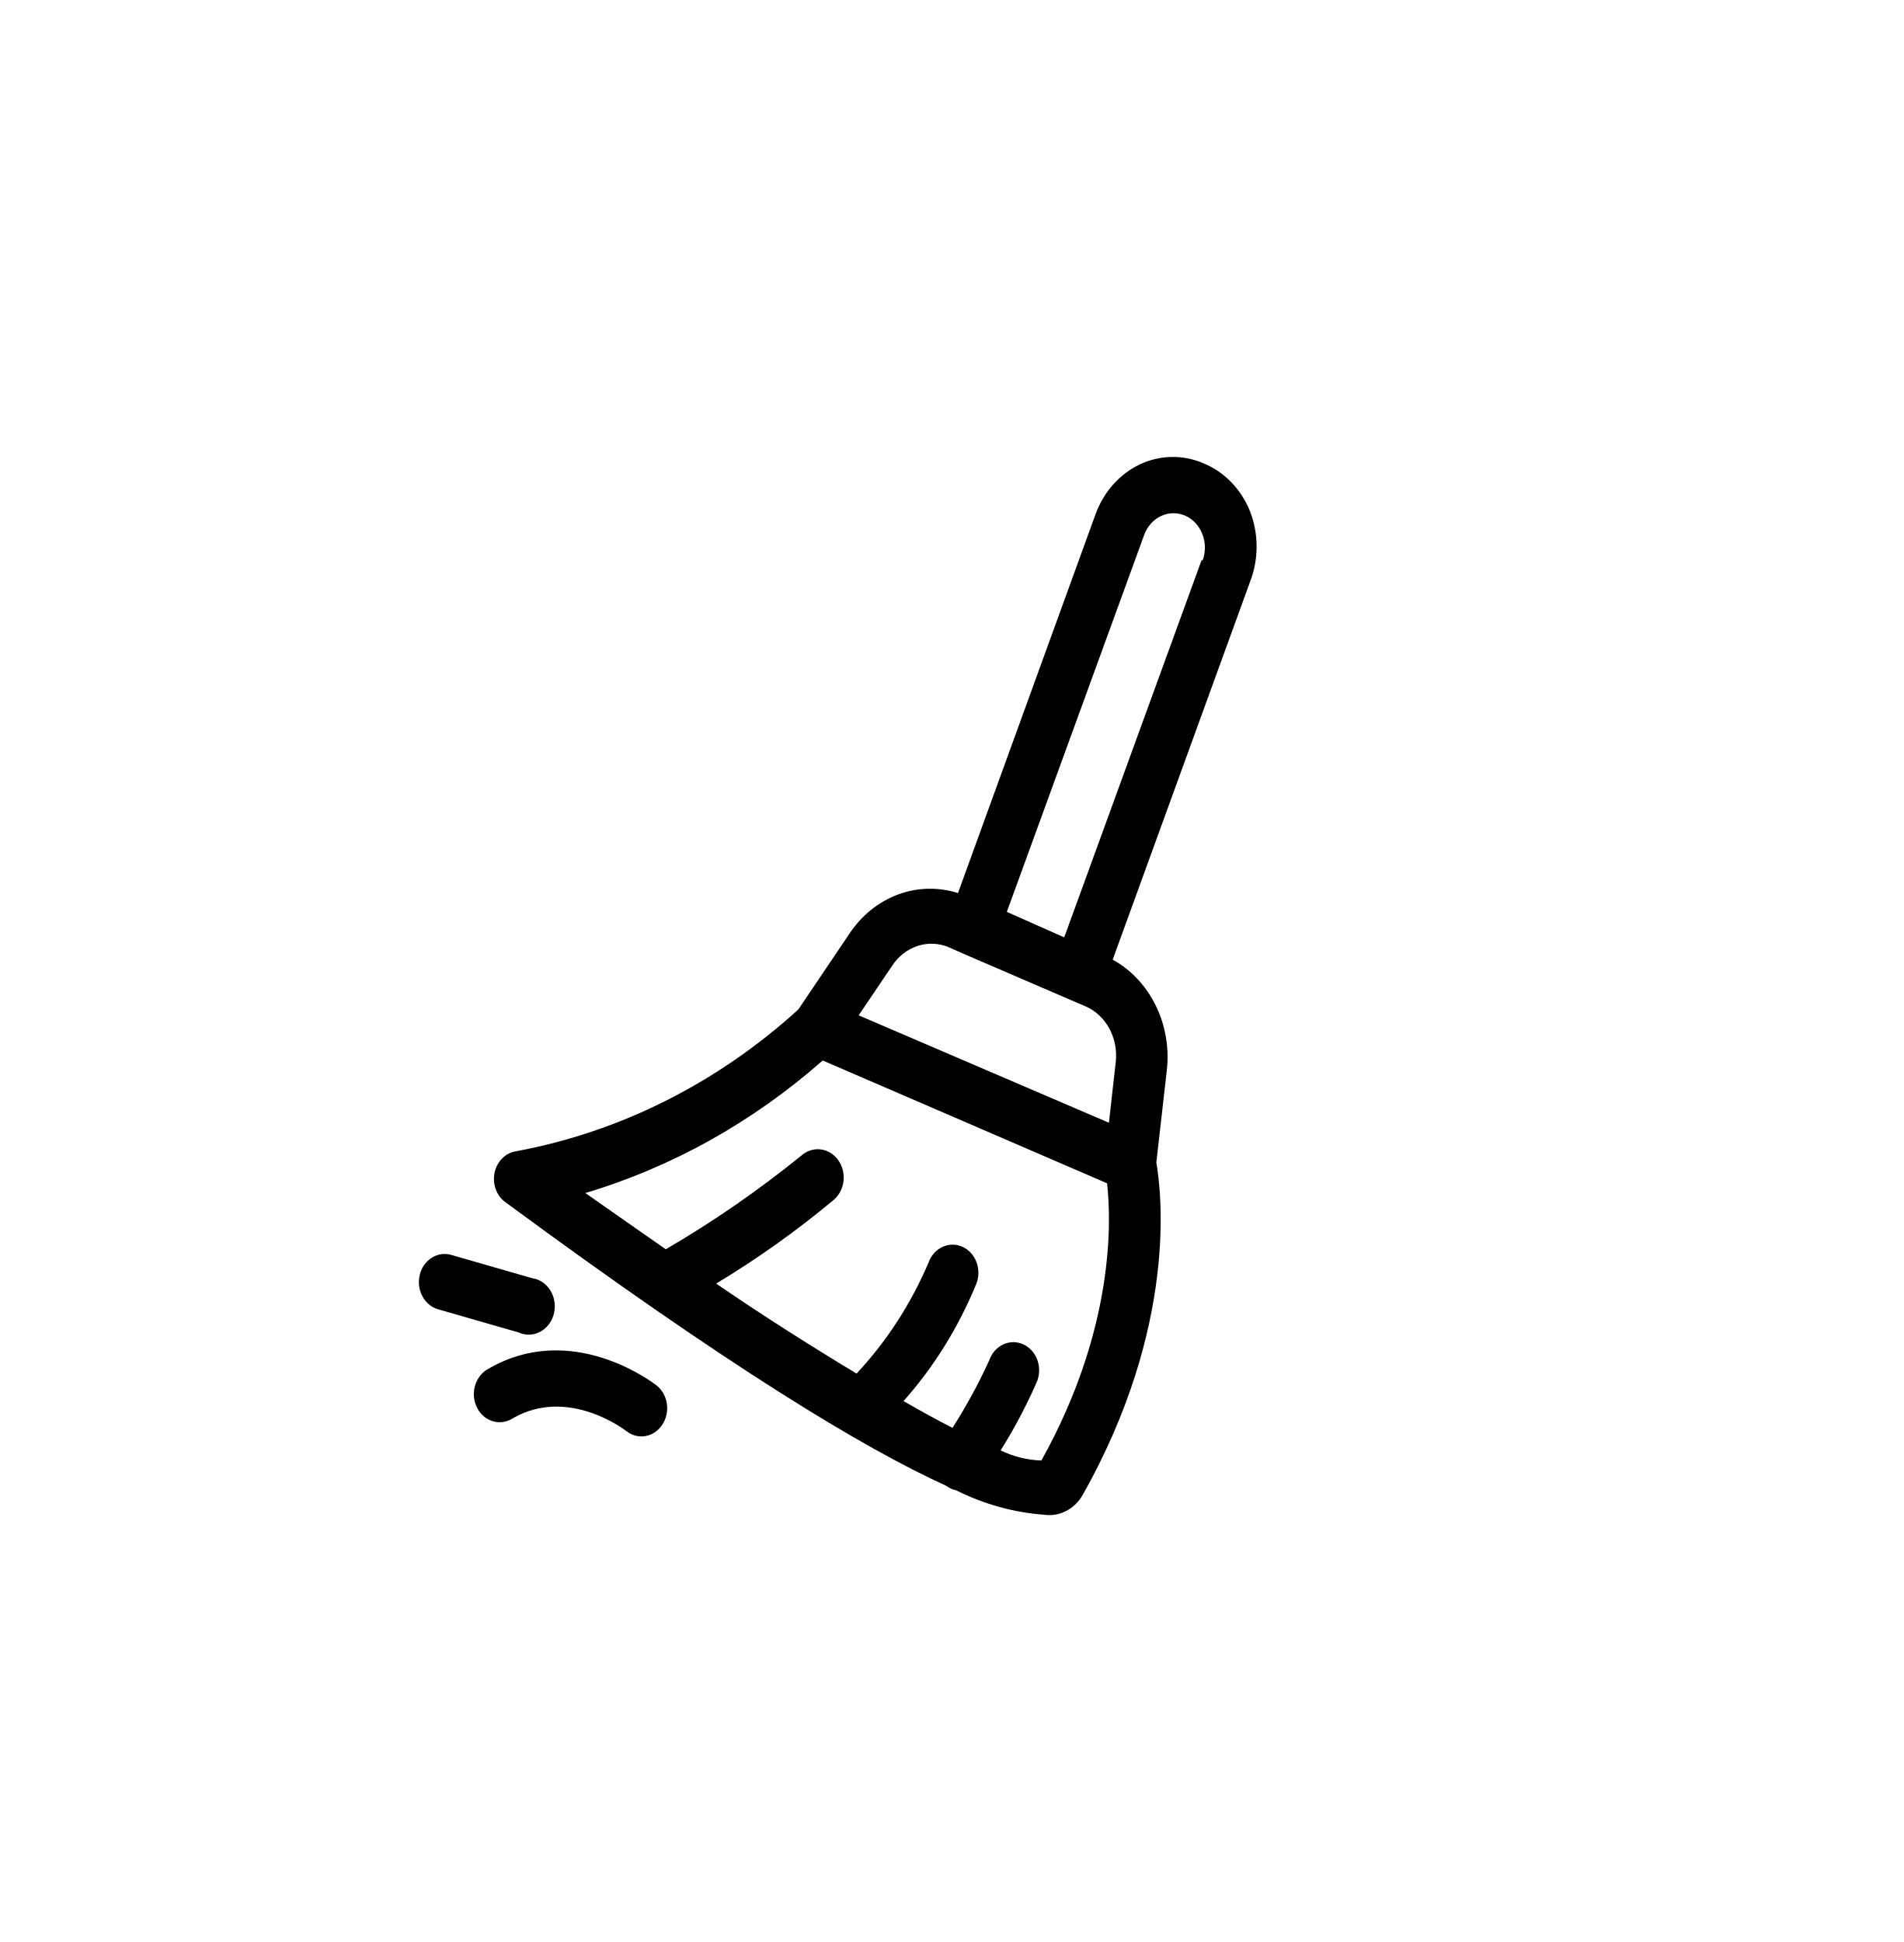
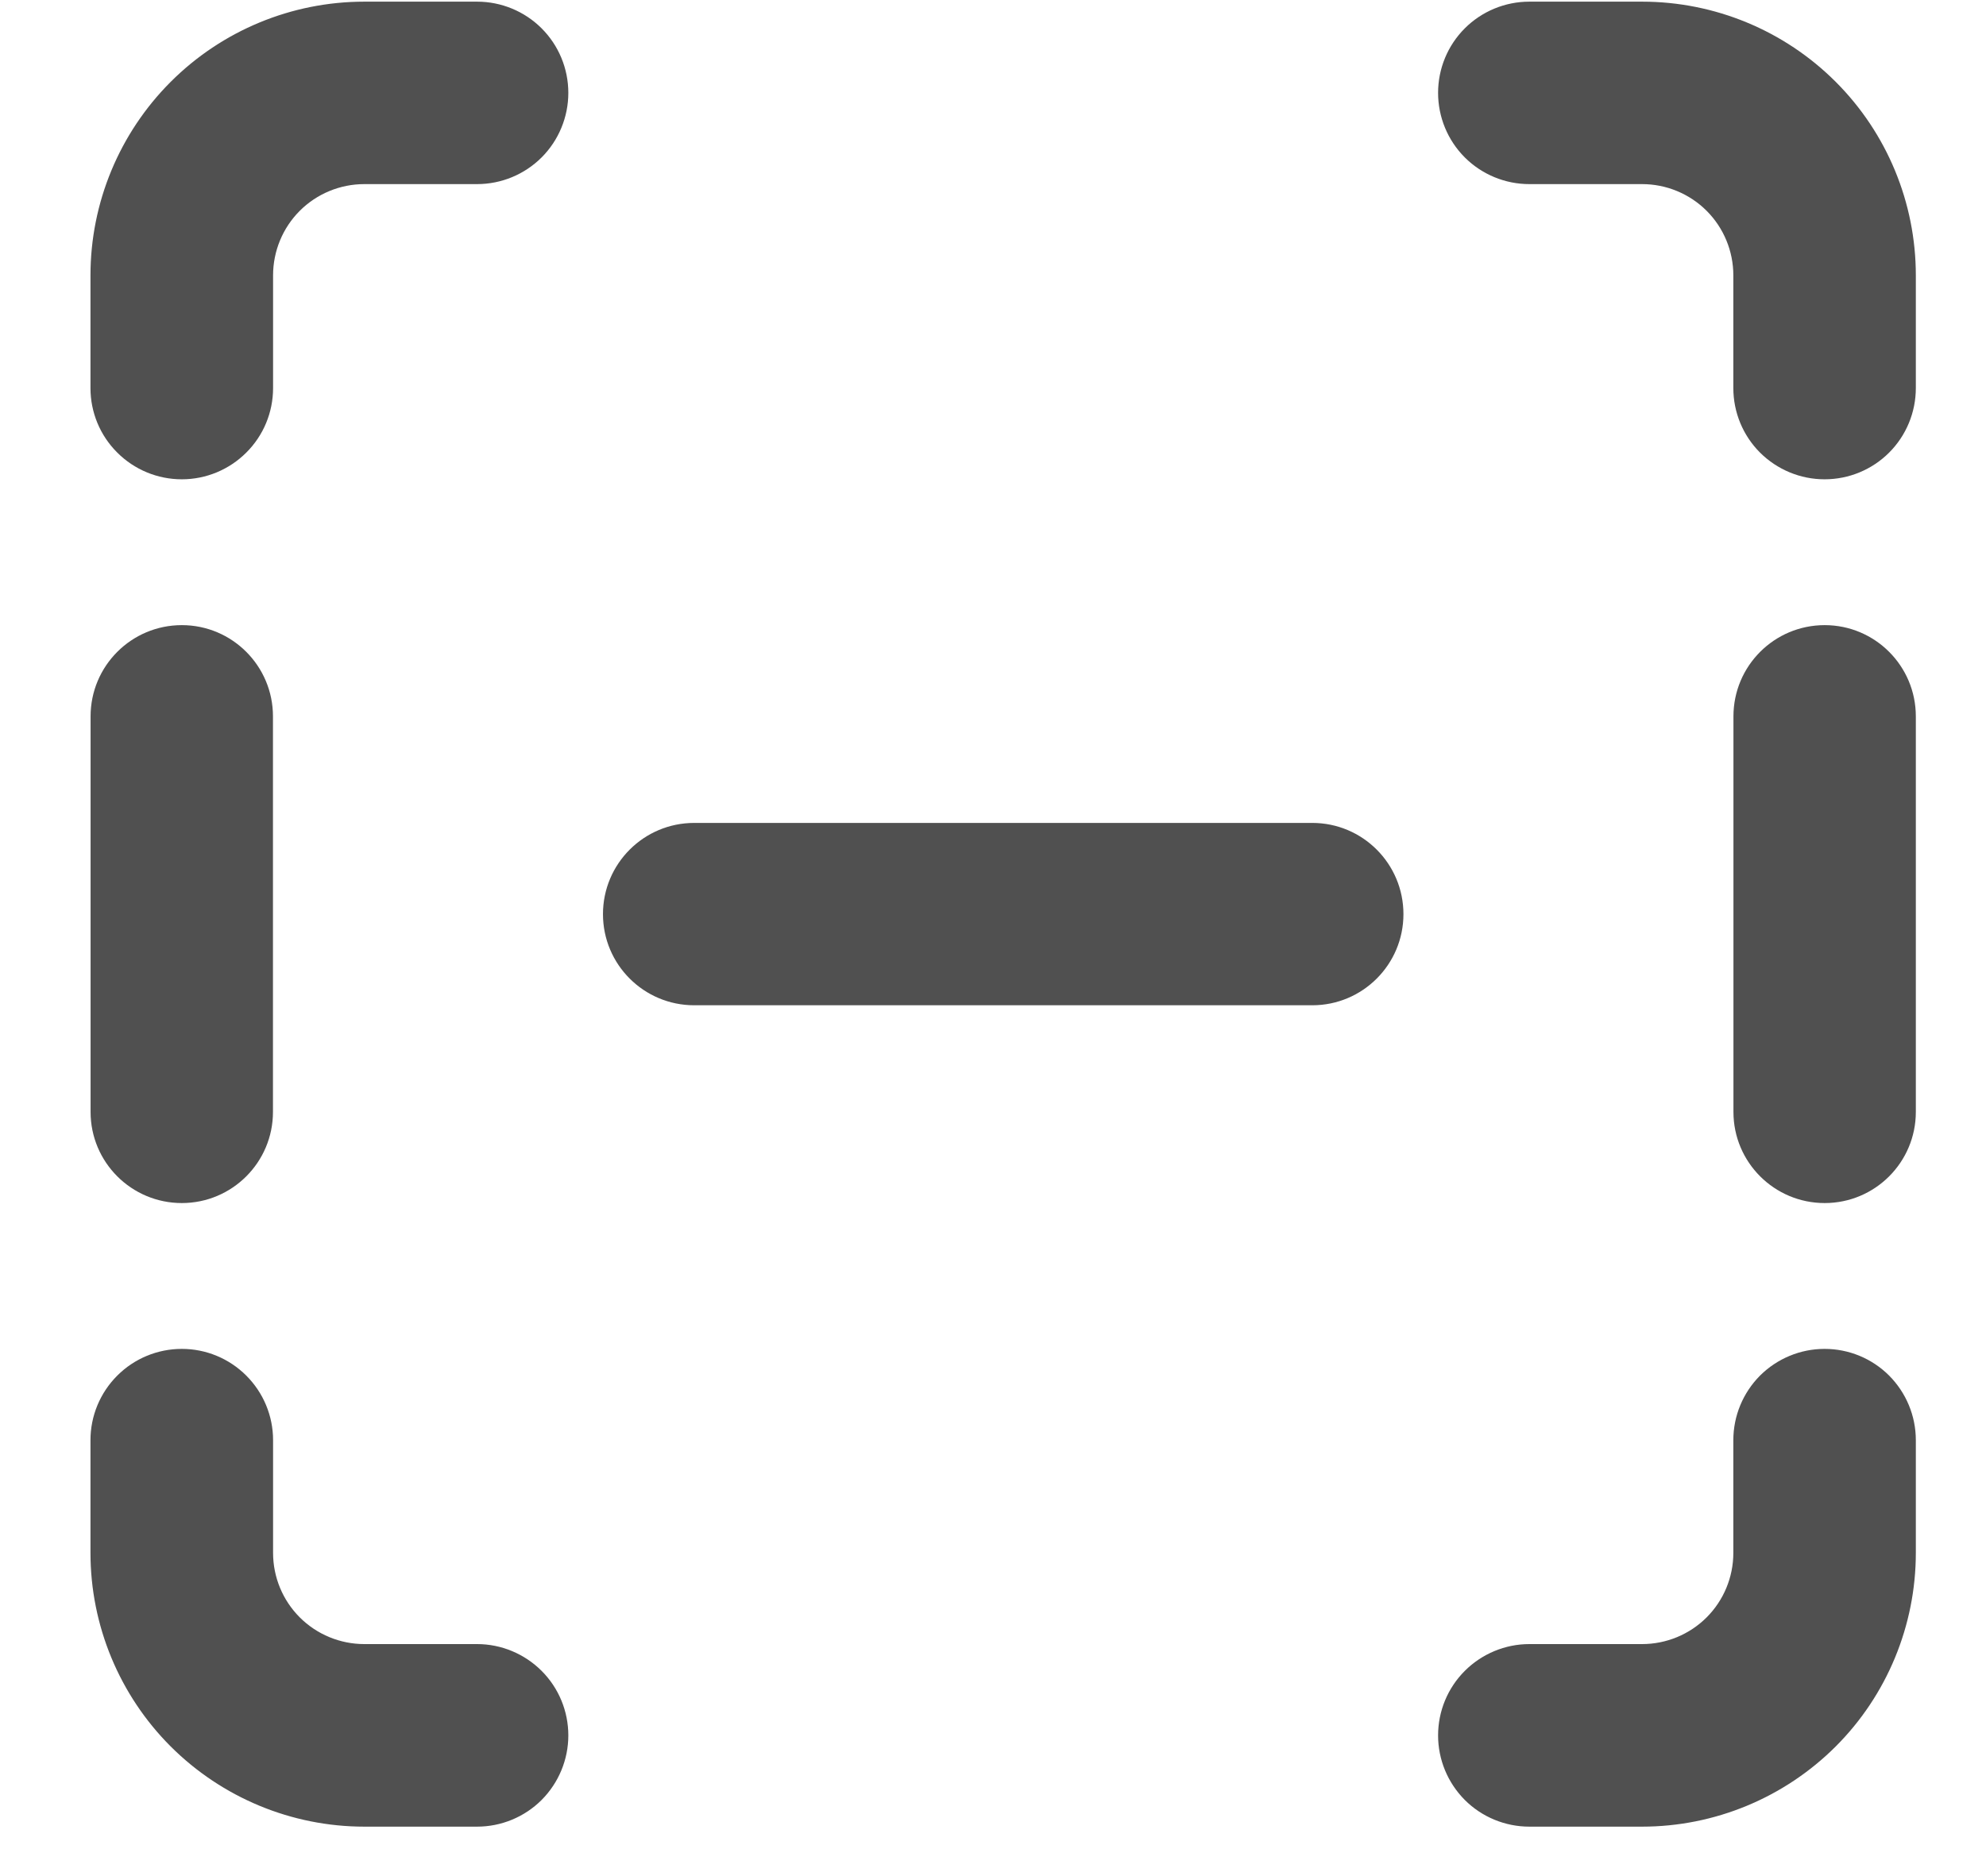
- <svg xmlns="http://www.w3.org/2000/svg" width="50" height="51" viewBox="0 0 50 51">
-   <path d="M32.831 13.44C32.599 12.854 32.16 12.396 31.612 12.17C31.072 11.935 30.469 11.944 29.935 12.195C29.401 12.447 28.982 12.919 28.768 13.509L25.157 23.454C24.643 23.29 24.094 23.302 23.586 23.49C23.078 23.678 22.636 24.031 22.318 24.503L20.964 26.511C18.84 28.443 16.284 29.727 13.557 30.233C13.278 30.273 13.052 30.497 12.988 30.795C12.925 31.093 13.038 31.403 13.273 31.572C19.14 35.895 22.675 38.031 24.851 39.021C24.929 39.08 25.018 39.121 25.112 39.139C25.838 39.503 26.618 39.719 27.414 39.779C27.607 39.808 27.803 39.777 27.98 39.69C28.157 39.603 28.309 39.463 28.416 39.287C30.94 34.831 30.497 31.277 30.366 30.529L30.642 28.102V28.102C30.707 27.518 30.605 26.926 30.351 26.407C30.097 25.888 29.701 25.467 29.22 25.202L32.831 15.268C33.056 14.684 33.056 14.025 32.831 13.441L32.831 13.44ZM27.347 38.356C26.978 38.343 26.615 38.253 26.277 38.09C26.627 37.532 26.938 36.947 27.207 36.338C27.296 36.158 27.313 35.946 27.254 35.752C27.195 35.558 27.064 35.4 26.894 35.315C26.724 35.229 26.529 35.225 26.356 35.302C26.182 35.379 26.046 35.531 25.979 35.722C25.697 36.339 25.374 36.933 25.013 37.499C24.616 37.293 24.187 37.061 23.727 36.795C24.528 35.894 25.178 34.846 25.645 33.699C25.784 33.32 25.614 32.89 25.266 32.739C24.918 32.588 24.524 32.773 24.386 33.153C23.922 34.242 23.281 35.231 22.494 36.072C21.352 35.383 20.098 34.595 18.807 33.709C19.888 33.059 20.923 32.322 21.903 31.503C22.196 31.245 22.242 30.777 22.005 30.457C21.768 30.137 21.338 30.088 21.046 30.346C19.916 31.262 18.726 32.085 17.484 32.808C16.78 32.316 16.071 31.823 15.372 31.331C17.647 30.651 19.769 29.466 21.605 27.85L29.072 31.075C29.184 32.05 29.275 34.9 27.347 38.356L27.347 38.356ZM29.301 27.885L29.121 29.485L22.549 26.664L23.424 25.369H23.424C23.587 25.117 23.823 24.932 24.094 24.843C24.364 24.753 24.655 24.766 24.918 24.877L25.306 25.049L28.114 26.26L28.507 26.428C28.768 26.541 28.987 26.746 29.131 27.009C29.274 27.273 29.334 27.581 29.301 27.885L29.301 27.885ZM31.558 14.701L27.947 24.617L26.44 23.947L30.051 14.037C30.134 13.816 30.295 13.64 30.497 13.548C30.699 13.456 30.926 13.455 31.129 13.544C31.332 13.636 31.493 13.811 31.577 14.031C31.662 14.252 31.663 14.499 31.581 14.721L31.558 14.701ZM17.394 37.411C17.291 37.572 17.133 37.68 16.955 37.712C16.778 37.745 16.596 37.699 16.451 37.584C16.387 37.535 14.907 36.412 13.463 37.249H13.463C13.303 37.351 13.113 37.377 12.935 37.322C12.757 37.267 12.608 37.135 12.522 36.957C12.435 36.779 12.419 36.57 12.478 36.379C12.536 36.188 12.664 36.031 12.831 35.944C15.024 34.674 17.151 36.314 17.241 36.383L17.241 36.383C17.543 36.621 17.611 37.081 17.394 37.411L17.394 37.411ZM13.625 34.994L11.504 34.384C11.142 34.279 10.927 33.874 11.023 33.48C11.119 33.086 11.49 32.851 11.851 32.956L13.973 33.567C14.347 33.618 14.611 33.991 14.564 34.398C14.517 34.806 14.175 35.095 13.801 35.044C13.741 35.037 13.681 35.02 13.625 34.994L13.625 34.994Z" />
+ <svg xmlns="http://www.w3.org/2000/svg" width="18" height="17" viewBox="0 0 18 17" fill="none">
+   <path fill-rule="evenodd" clip-rule="evenodd" d="M3.302 14.904H4.324C4.543 14.904 4.754 14.992 4.909 15.147C5.064 15.302 5.151 15.512 5.151 15.732C5.151 15.951 5.064 16.161 4.909 16.317C4.754 16.472 4.543 16.559 4.324 16.559H3.302C2.644 16.559 2.013 16.297 1.547 15.832C1.082 15.367 0.82 14.735 0.82 14.077V13.055C0.82 12.836 0.907 12.626 1.063 12.47C1.218 12.315 1.428 12.228 1.648 12.228C1.867 12.228 2.077 12.315 2.232 12.47C2.388 12.626 2.475 12.836 2.475 13.055V14.077C2.475 14.297 2.562 14.507 2.717 14.662C2.872 14.817 3.083 14.904 3.302 14.904ZM2.232 4.103C2.077 4.258 1.867 4.345 1.648 4.345C1.428 4.345 1.218 4.258 1.063 4.103C0.907 3.948 0.82 3.738 0.82 3.518V2.496C0.82 1.838 1.082 1.207 1.547 0.742C2.013 0.276 2.644 0.015 3.302 0.015H4.324C4.543 0.015 4.754 0.102 4.909 0.257C5.064 0.412 5.151 0.622 5.151 0.842C5.151 1.061 5.064 1.272 4.909 1.427C4.754 1.582 4.543 1.669 4.324 1.669H3.302C3.083 1.669 2.872 1.756 2.717 1.911C2.562 2.066 2.475 2.277 2.475 2.496V3.518C2.475 3.738 2.388 3.948 2.232 4.103ZM13.861 0.015H14.883C15.541 0.015 16.172 0.276 16.638 0.742C17.103 1.207 17.364 1.838 17.364 2.496V3.518C17.364 3.738 17.277 3.948 17.122 4.103C16.967 4.258 16.757 4.345 16.537 4.345C16.318 4.345 16.108 4.258 15.952 4.103C15.797 3.948 15.71 3.738 15.71 3.518V2.496C15.71 2.277 15.623 2.066 15.468 1.911C15.313 1.756 15.102 1.669 14.883 1.669H13.861C13.642 1.669 13.431 1.582 13.276 1.427C13.121 1.272 13.034 1.061 13.034 0.842C13.034 0.622 13.121 0.412 13.276 0.257C13.431 0.102 13.642 0.015 13.861 0.015ZM15.952 12.47C16.108 12.315 16.318 12.228 16.537 12.228C16.757 12.228 16.967 12.315 17.122 12.47C17.277 12.626 17.364 12.836 17.364 13.055V14.077C17.364 14.735 17.103 15.367 16.638 15.832C16.172 16.297 15.541 16.559 14.883 16.559H13.861C13.642 16.559 13.431 16.472 13.276 16.317C13.121 16.161 13.034 15.951 13.034 15.732C13.034 15.512 13.121 15.302 13.276 15.147C13.431 14.992 13.642 14.904 13.861 14.904H14.883C15.102 14.904 15.313 14.817 15.468 14.662C15.623 14.507 15.71 14.297 15.71 14.077V13.055C15.71 12.836 15.797 12.626 15.952 12.47ZM1.648 5.667C1.191 5.667 0.821 6.037 0.821 6.494V10.08C0.821 10.536 1.191 10.906 1.648 10.906C2.104 10.906 2.474 10.536 2.474 10.08V6.494C2.474 6.037 2.104 5.667 1.648 5.667ZM15.711 6.494C15.711 6.037 16.081 5.667 16.538 5.667C16.994 5.667 17.364 6.037 17.364 6.494V10.08C17.364 10.536 16.994 10.906 16.538 10.906C16.081 10.906 15.711 10.536 15.711 10.08V6.494ZM5.465 8.287C5.465 8.743 5.835 9.113 6.292 9.113H11.894C12.35 9.113 12.72 8.743 12.72 8.287C12.72 7.83 12.35 7.46 11.894 7.46L6.292 7.46C5.835 7.46 5.465 7.83 5.465 8.287Z" fill="#505050" />
</svg>
